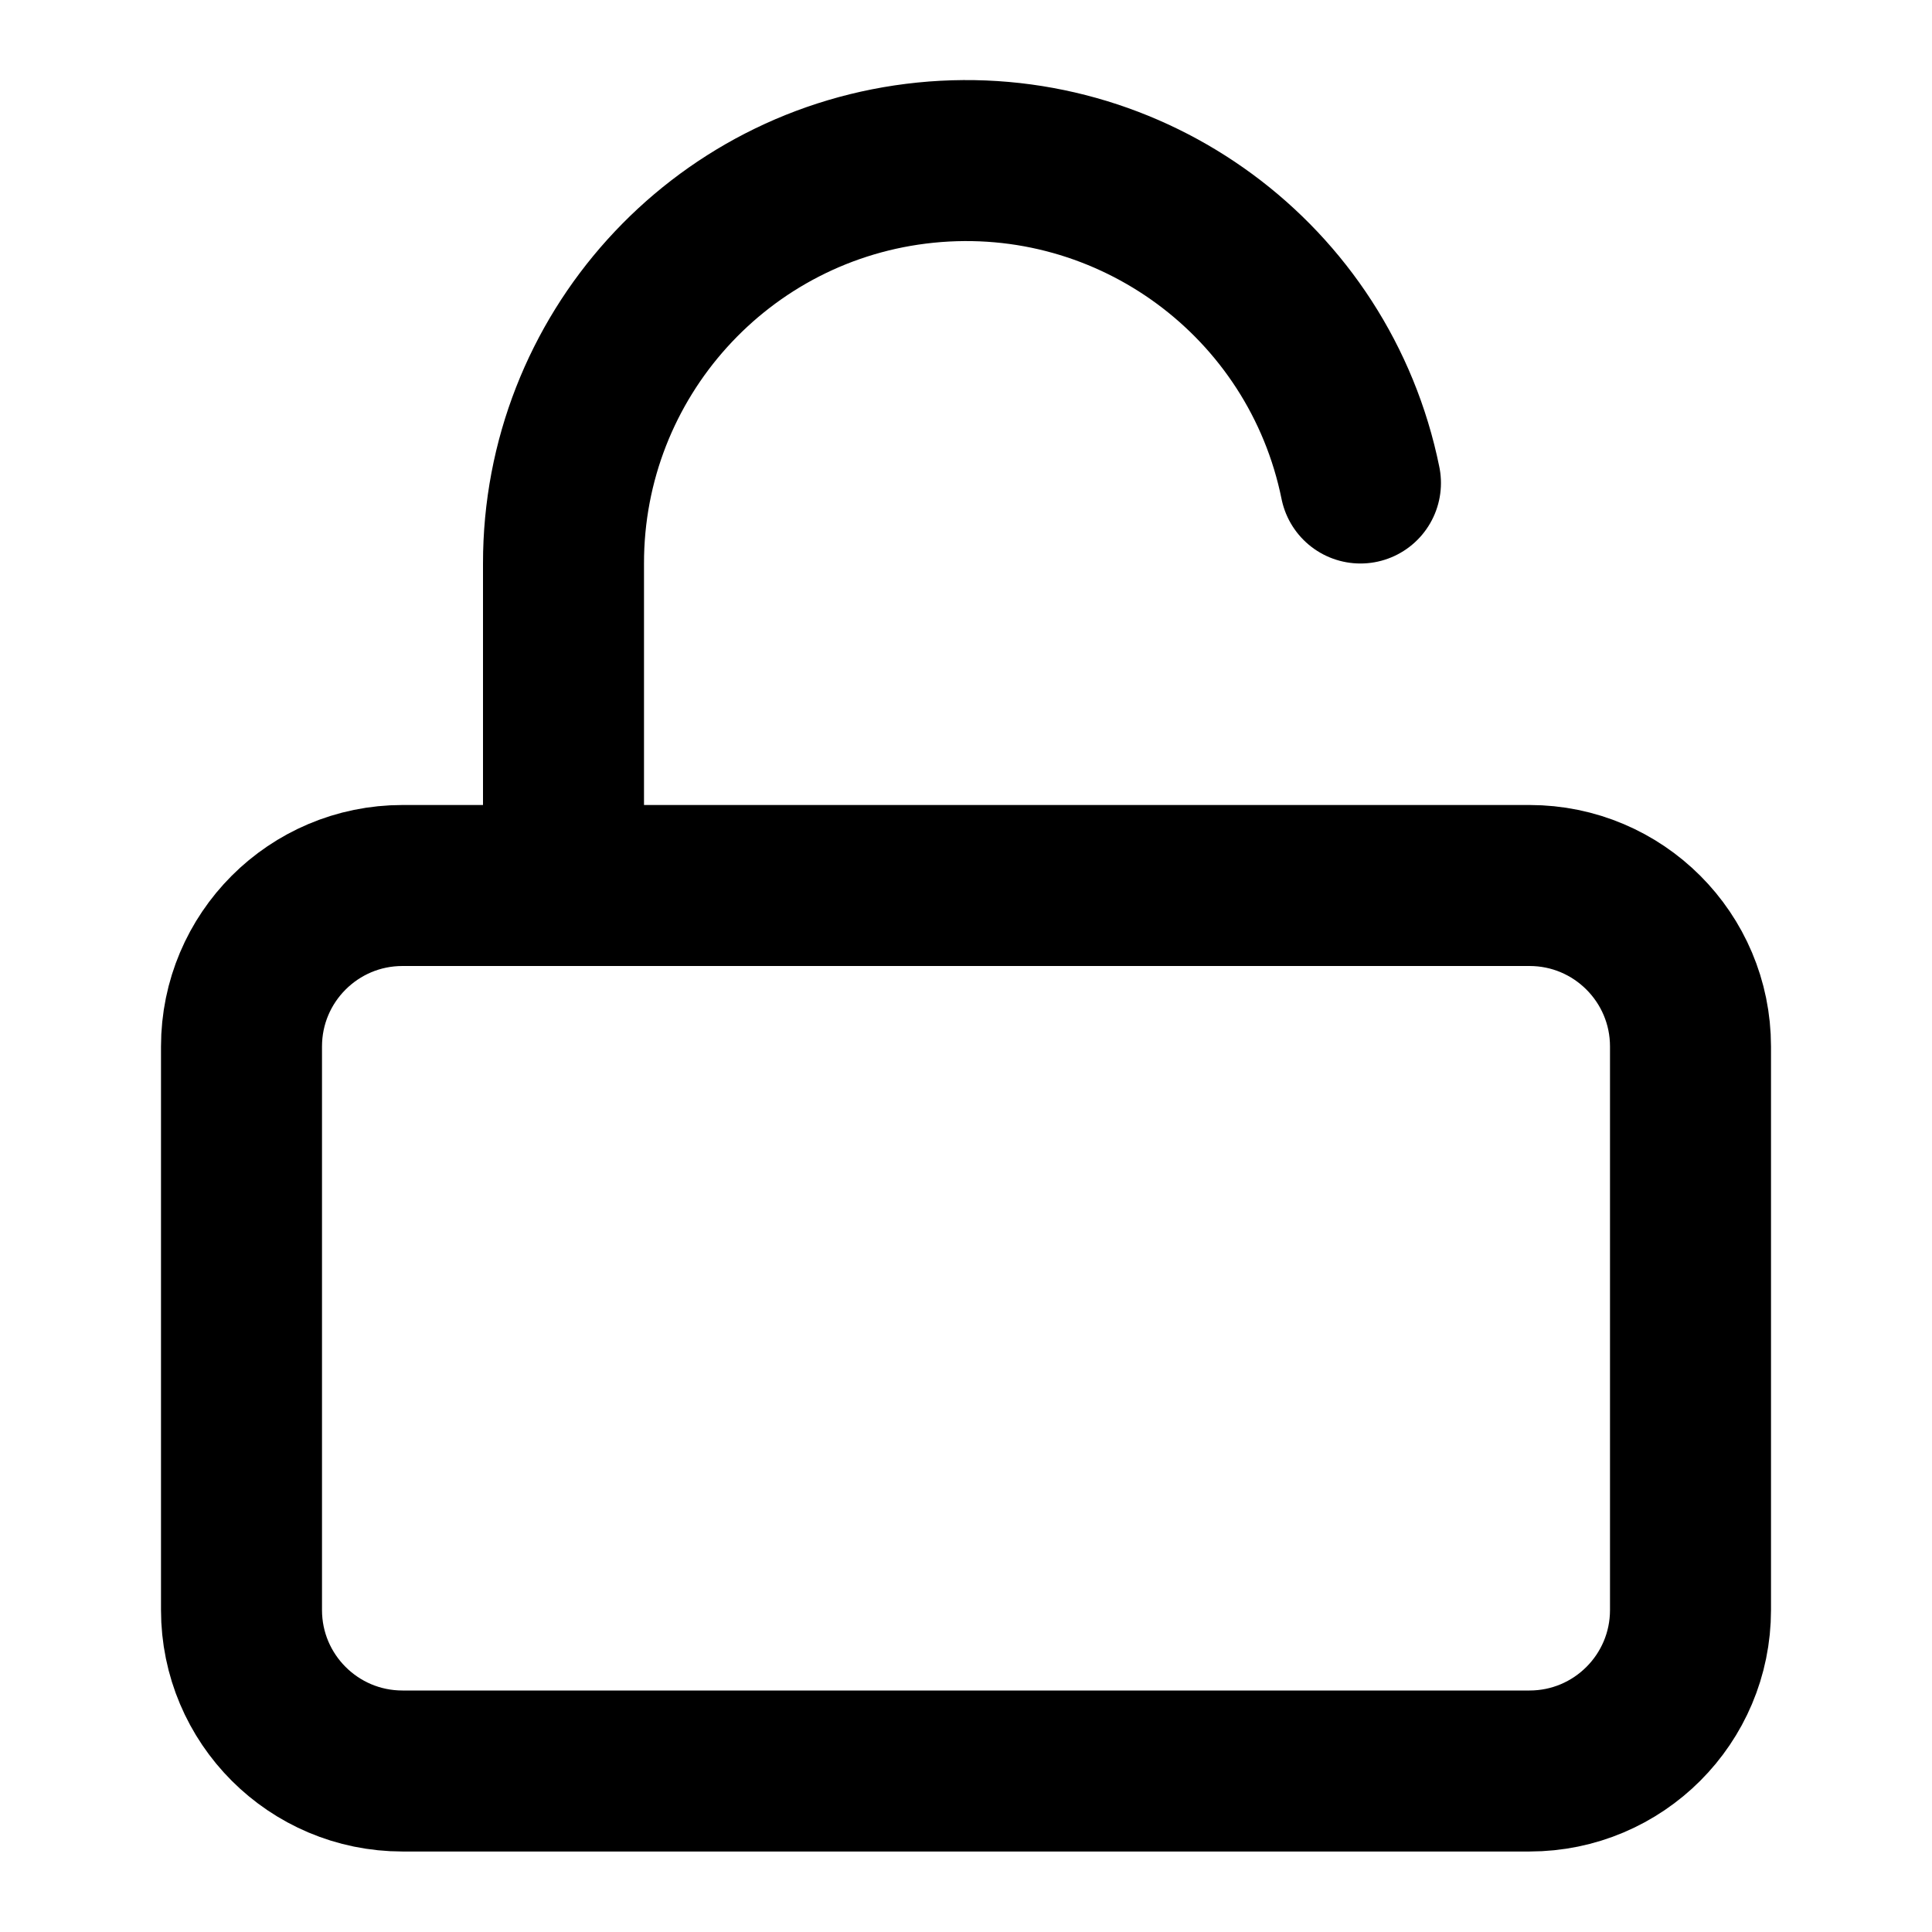
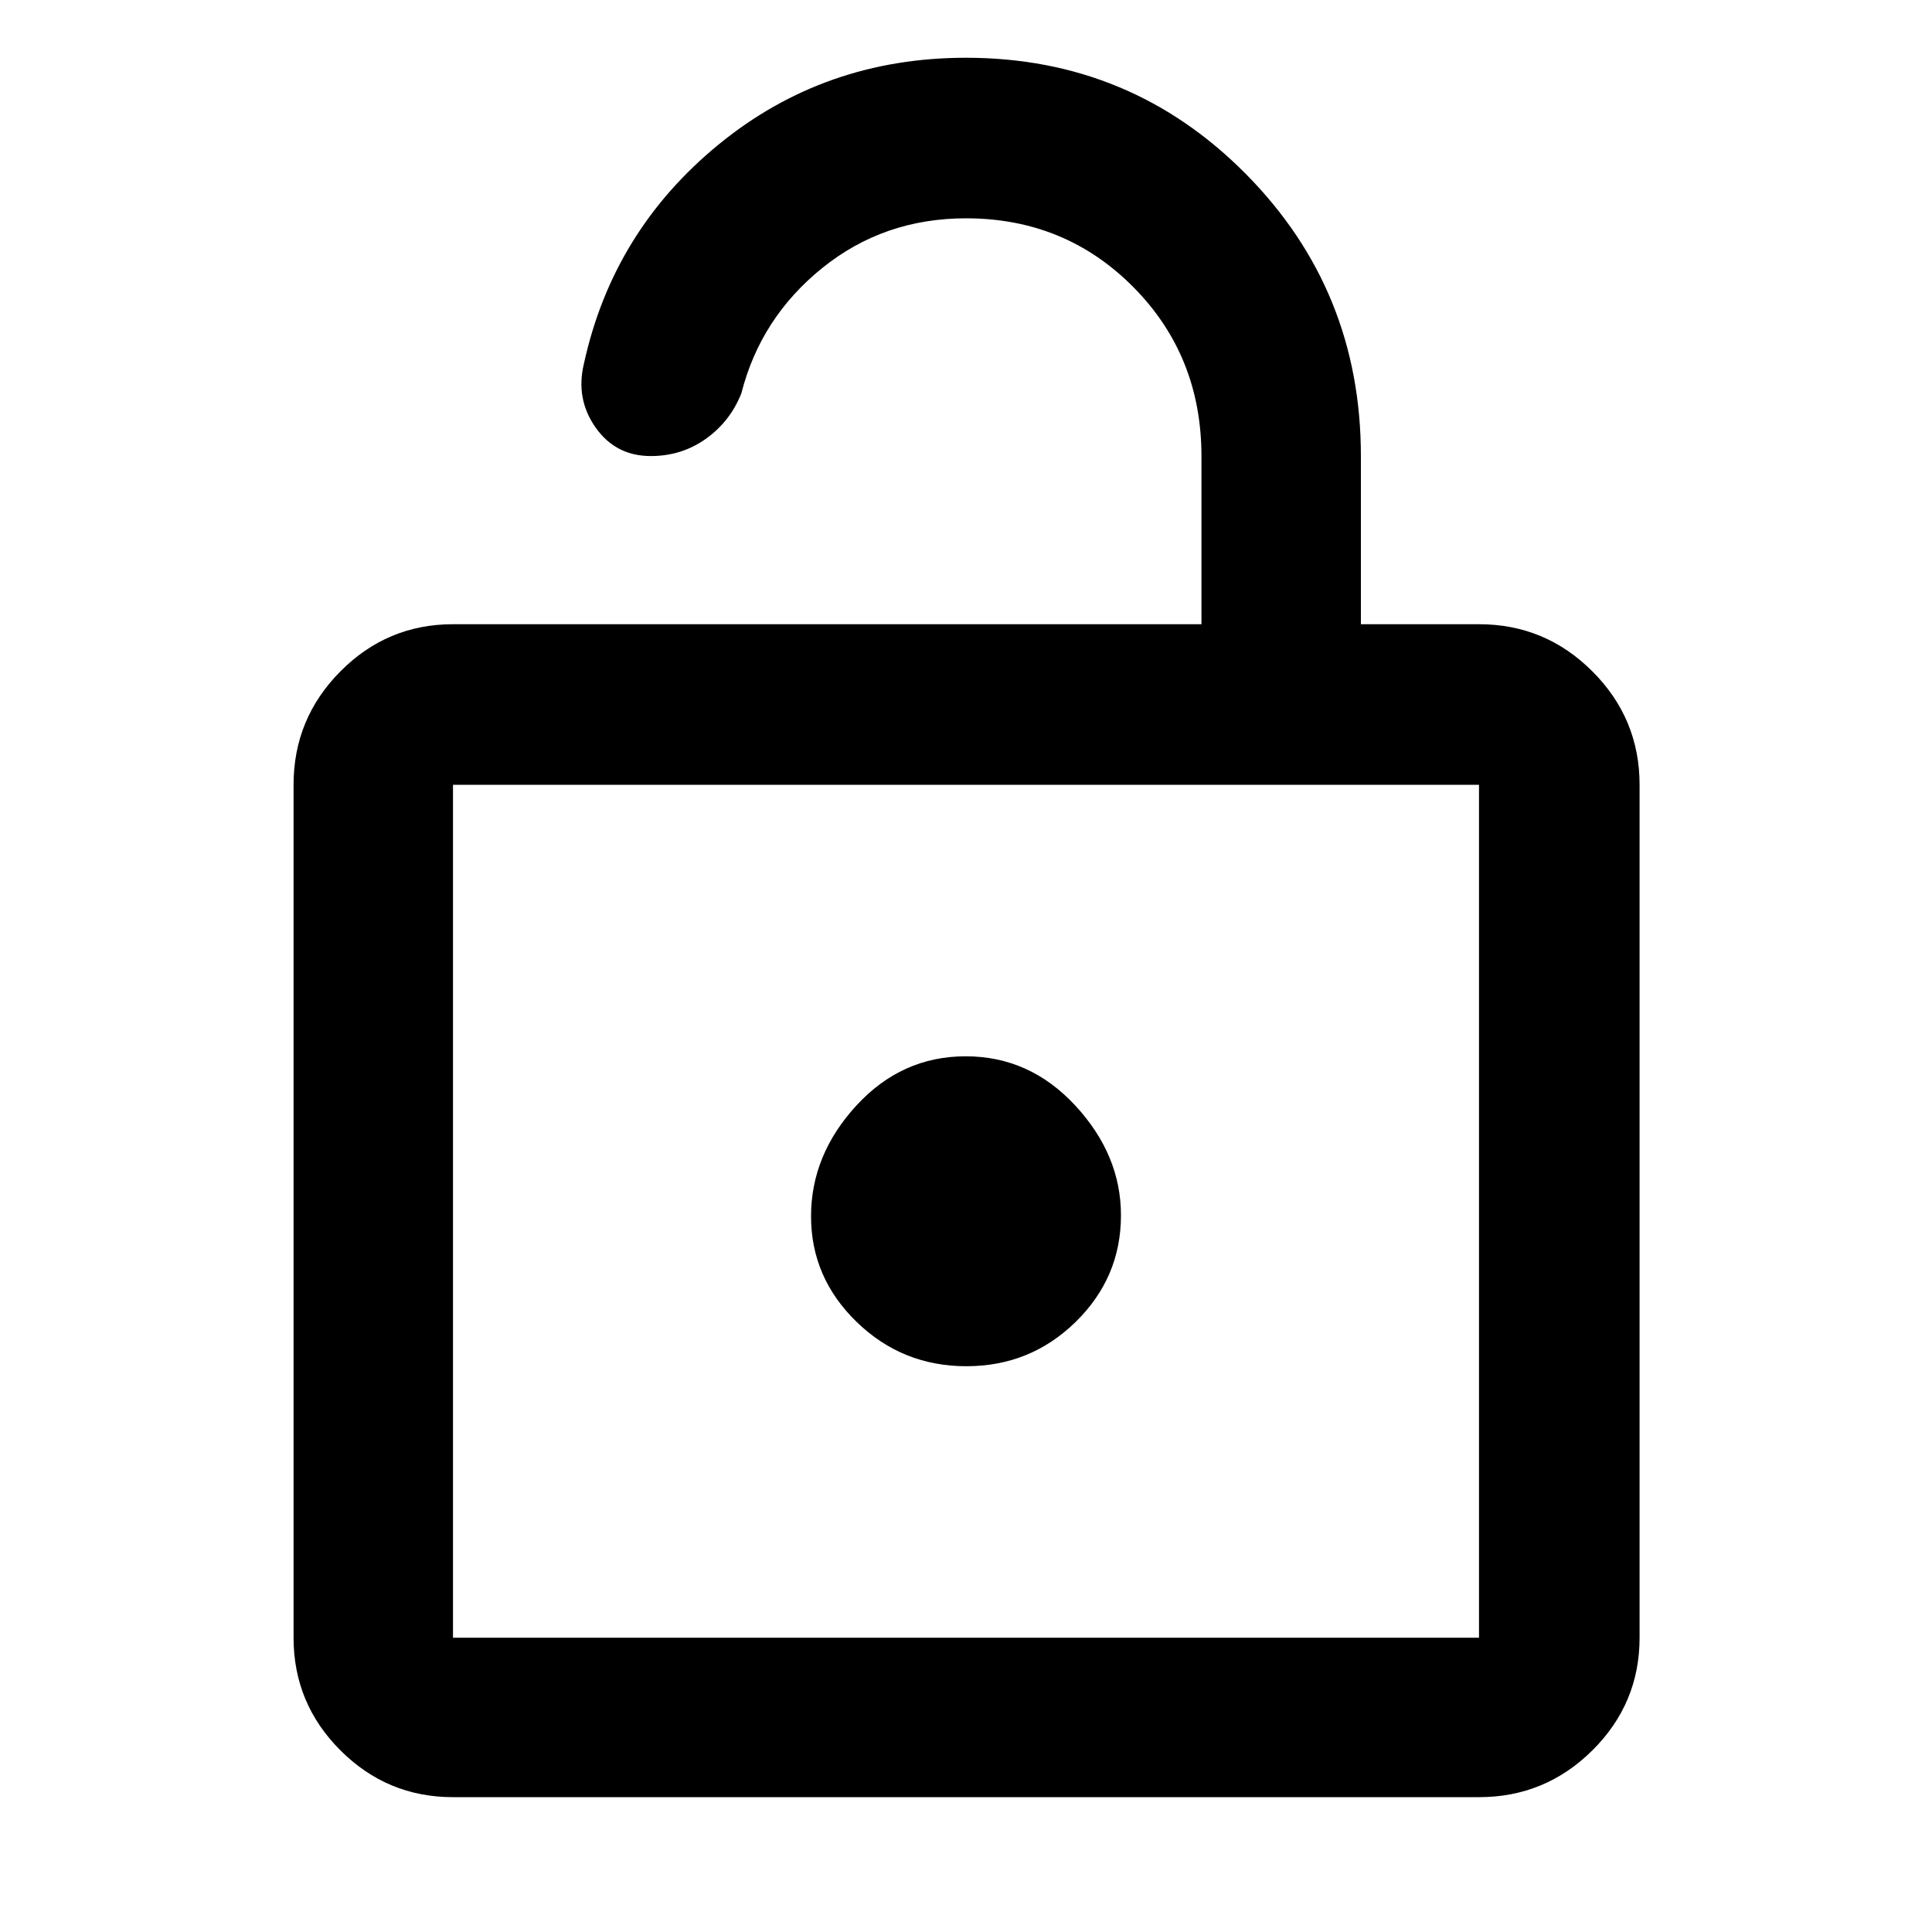
- <svg xmlns="http://www.w3.org/2000/svg" class="lucide lucide-lock-open" width="24" height="24" viewBox="0 0 24 24" fill="none" stroke="currentColor" stroke-width="2" stroke-linecap="round" stroke-linejoin="round">
-   <rect width="18" height="11" x="3" y="11" rx="2" ry="2" />
-   <path d="M7 11V7a5 5 0 0 1 9.9-1" />
+ <svg xmlns="http://www.w3.org/2000/svg" width="48" height="48" viewBox="0 -960 960 960">
+   <path d="M225.09-67q-32.68 0-55.95-23.27-23.27-23.27-23.27-55.95v-423.82q0-32.91 23.27-56.35 23.27-23.44 55.95-23.44H597v-83.43q0-49.96-33.87-84.11-33.86-34.15-83.13-34.15-40.83 0-71.45 24.71-30.62 24.72-40.16 62.2-5.49 13.94-17.55 22.58-12.06 8.64-27.47 8.64-17.46 0-27.46-14.24t-5.74-31.76q14.4-65.87 67.01-108.89Q409.79-931.3 480-931.3q81.87 0 139.04 57.73 57.18 57.74 57.18 140.18v83.56h58.69q32.91 0 56.35 23.44 23.44 23.44 23.44 56.35v423.82q0 32.68-23.44 55.95Q767.82-67 734.91-67H225.09Zm0-79.22h509.82v-423.82H225.09v423.82ZM534.5-303.16q22.5-22.03 22.5-52.97 0-30-22.67-54.5t-54.5-24.5q-31.83 0-54.33 24.5t-22.5 55q0 30.5 22.67 52.5t54.5 22q31.83 0 54.33-22.03ZM225.09-146.22v-423.82 423.82Z" />
</svg>
